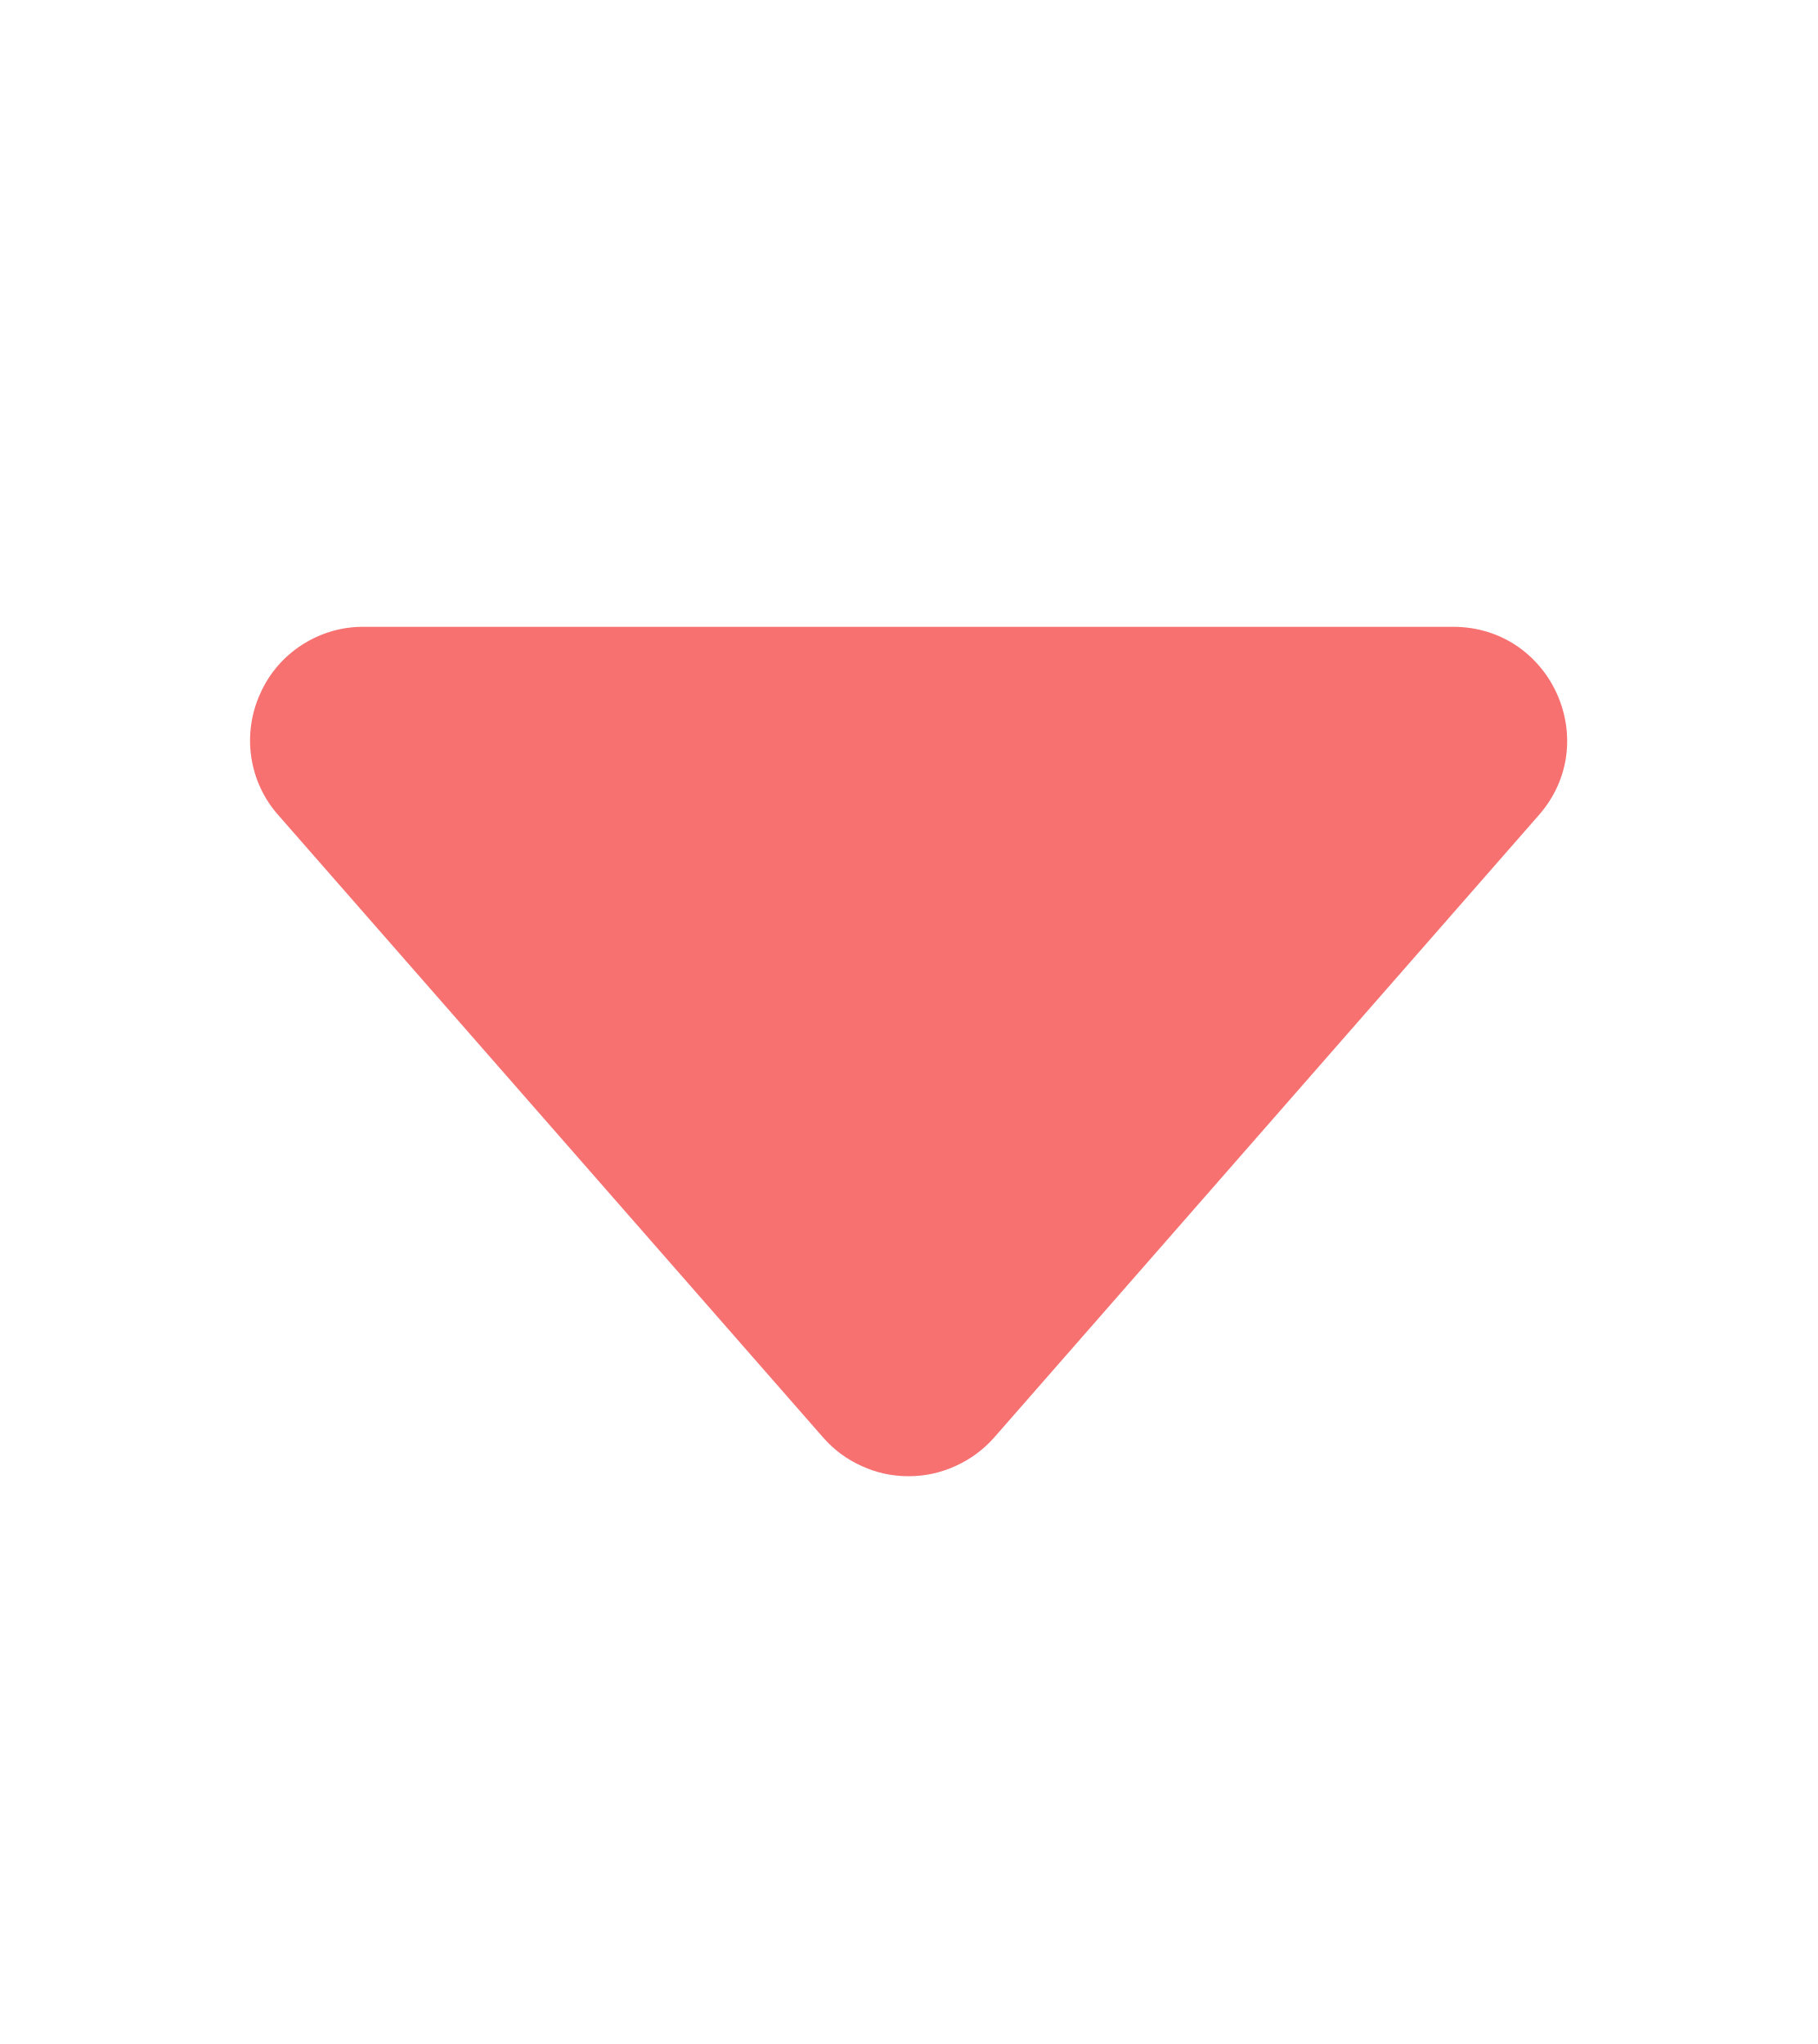
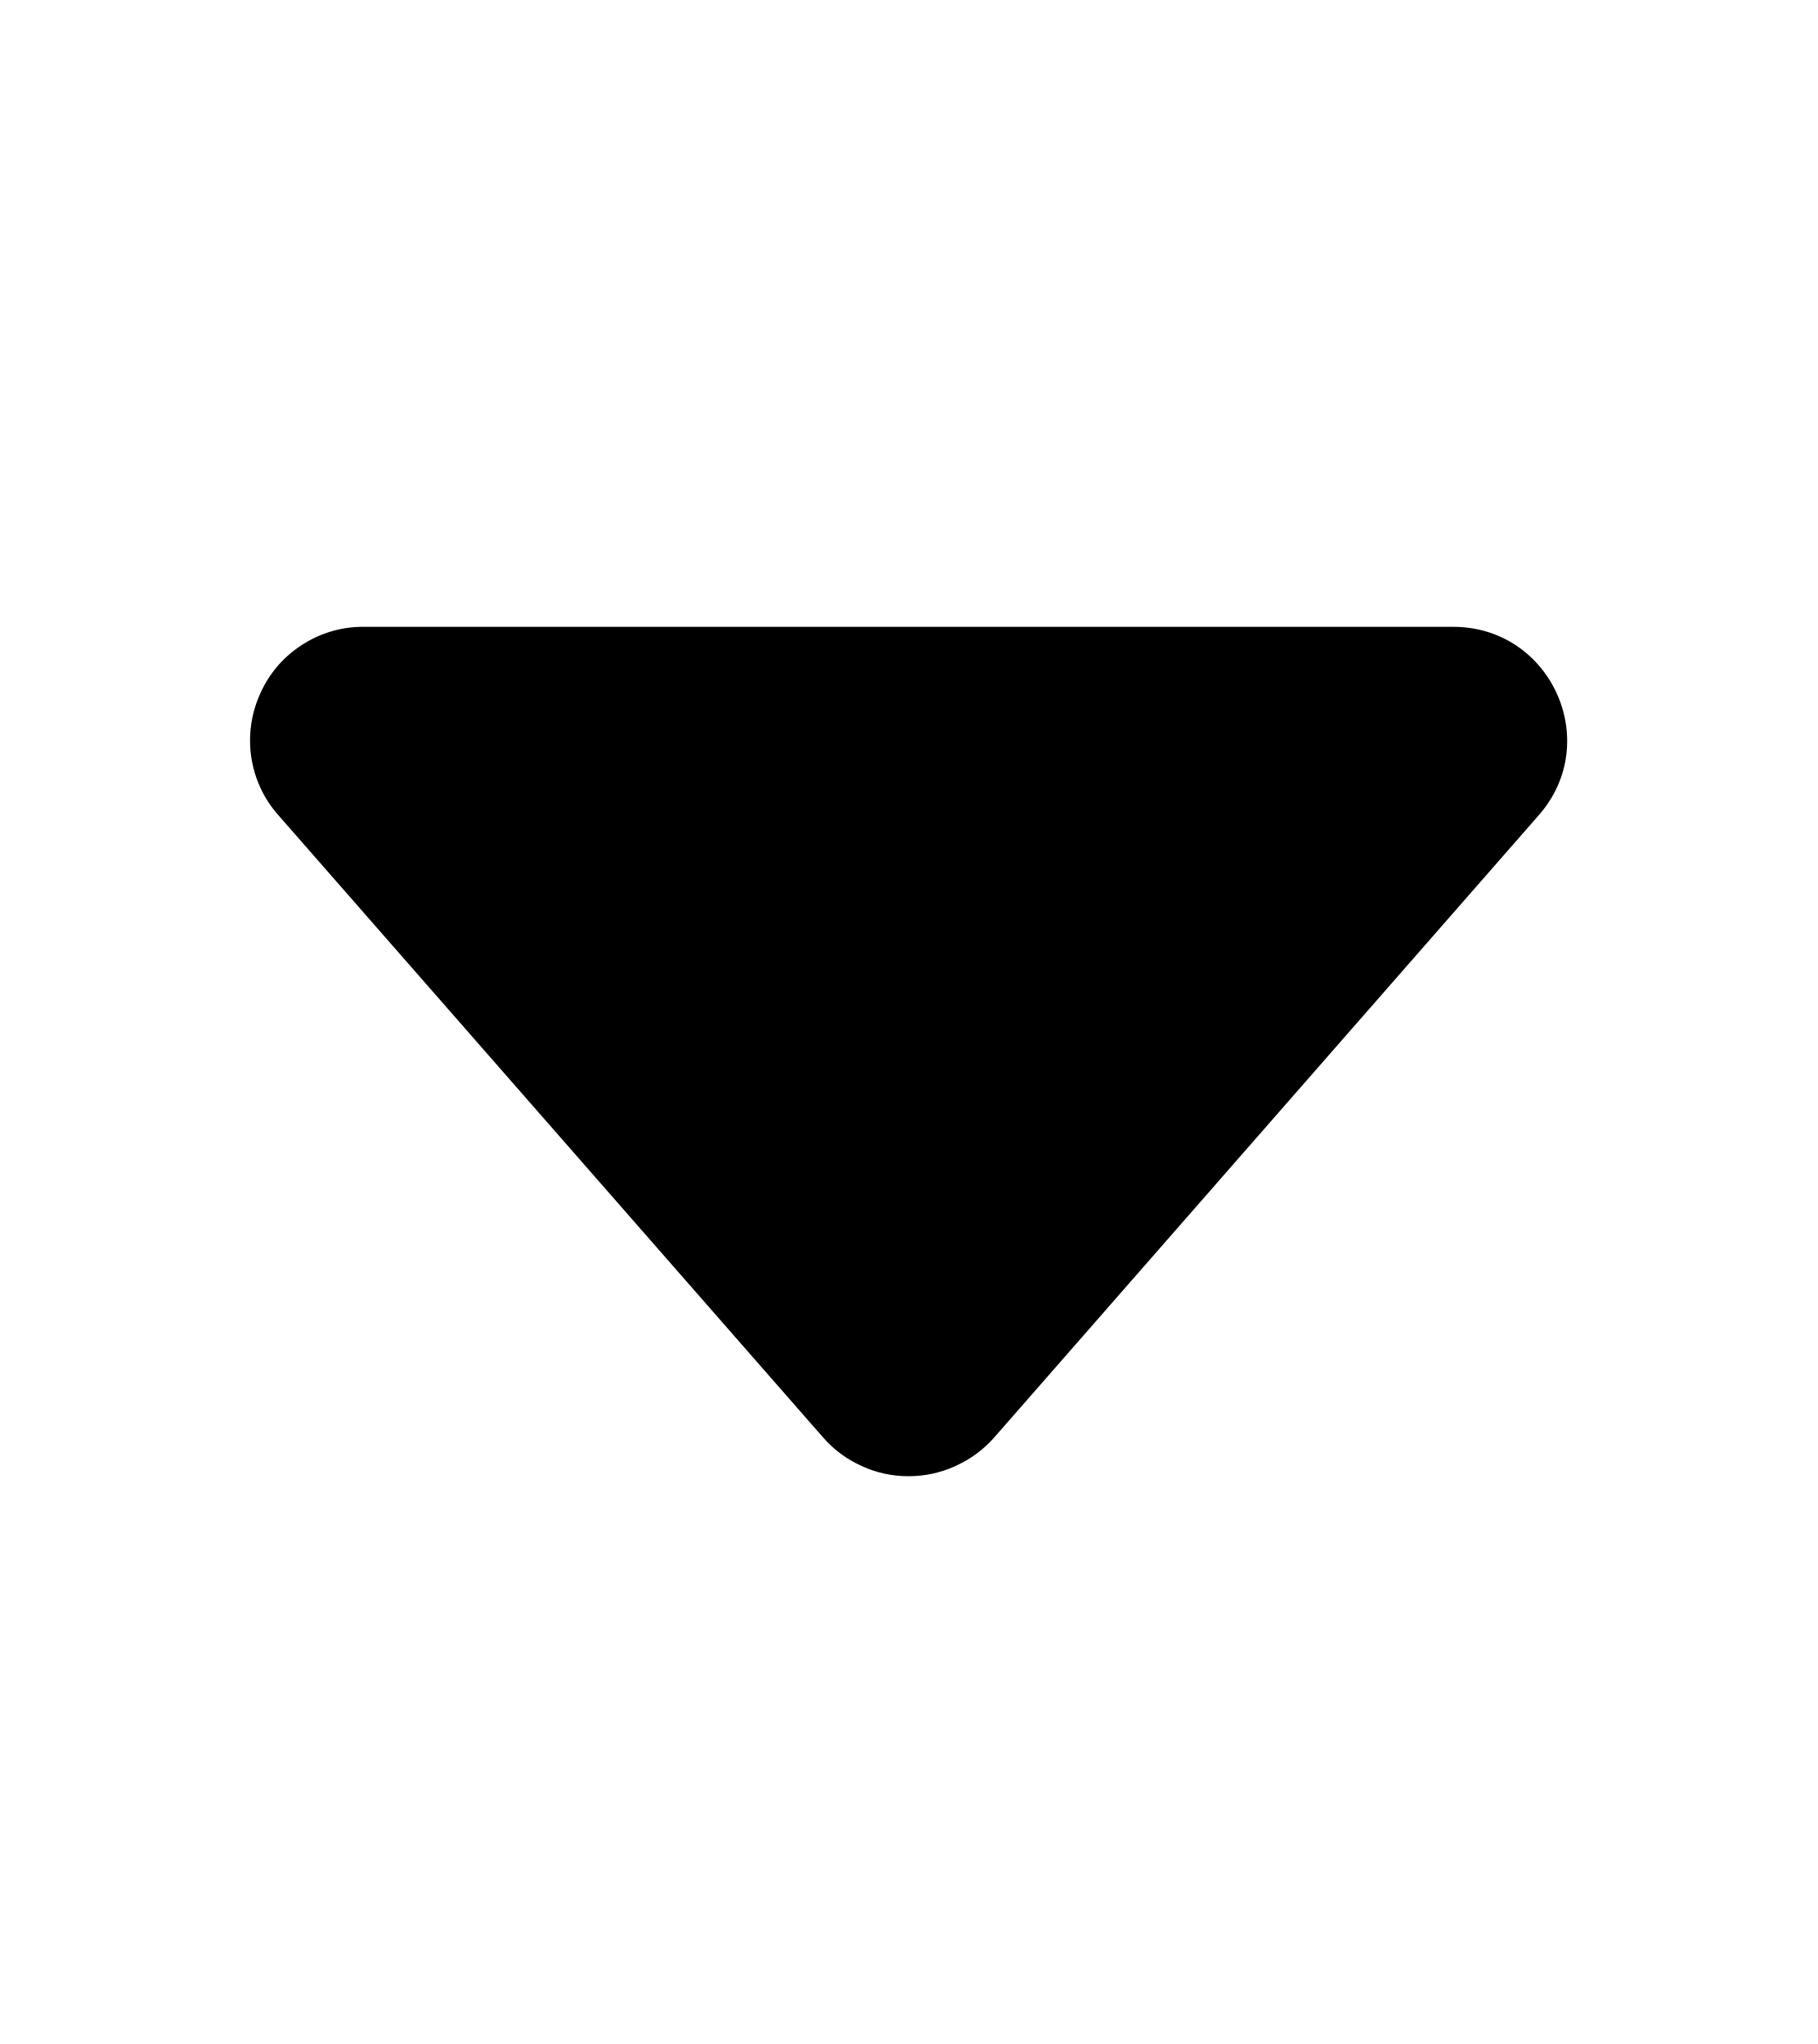
<svg xmlns="http://www.w3.org/2000/svg" width="8" height="9" viewBox="0 0 8 9" fill="none">
-   <path d="M4.376 6.33L6.774 3.589C7.057 3.266 6.827 2.76 6.397 2.76L1.601 2.76C1.505 2.759 1.411 2.787 1.33 2.839C1.249 2.891 1.185 2.965 1.146 3.053C1.106 3.14 1.092 3.238 1.106 3.333C1.12 3.428 1.161 3.517 1.225 3.589L3.623 6.329C3.67 6.383 3.728 6.426 3.793 6.455C3.857 6.485 3.928 6.5 3.999 6.5C4.071 6.5 4.141 6.485 4.206 6.455C4.271 6.426 4.329 6.383 4.376 6.33Z" fill="#F87171" />
+   <path d="M4.376 6.33L6.774 3.589C7.057 3.266 6.827 2.76 6.397 2.76L1.601 2.76C1.505 2.759 1.411 2.787 1.33 2.839C1.249 2.891 1.185 2.965 1.146 3.053C1.106 3.14 1.092 3.238 1.106 3.333C1.12 3.428 1.161 3.517 1.225 3.589L3.623 6.329C3.67 6.383 3.728 6.426 3.793 6.455C3.857 6.485 3.928 6.5 3.999 6.5C4.071 6.5 4.141 6.485 4.206 6.455C4.271 6.426 4.329 6.383 4.376 6.33Z" fill="currentColor" />
</svg>
